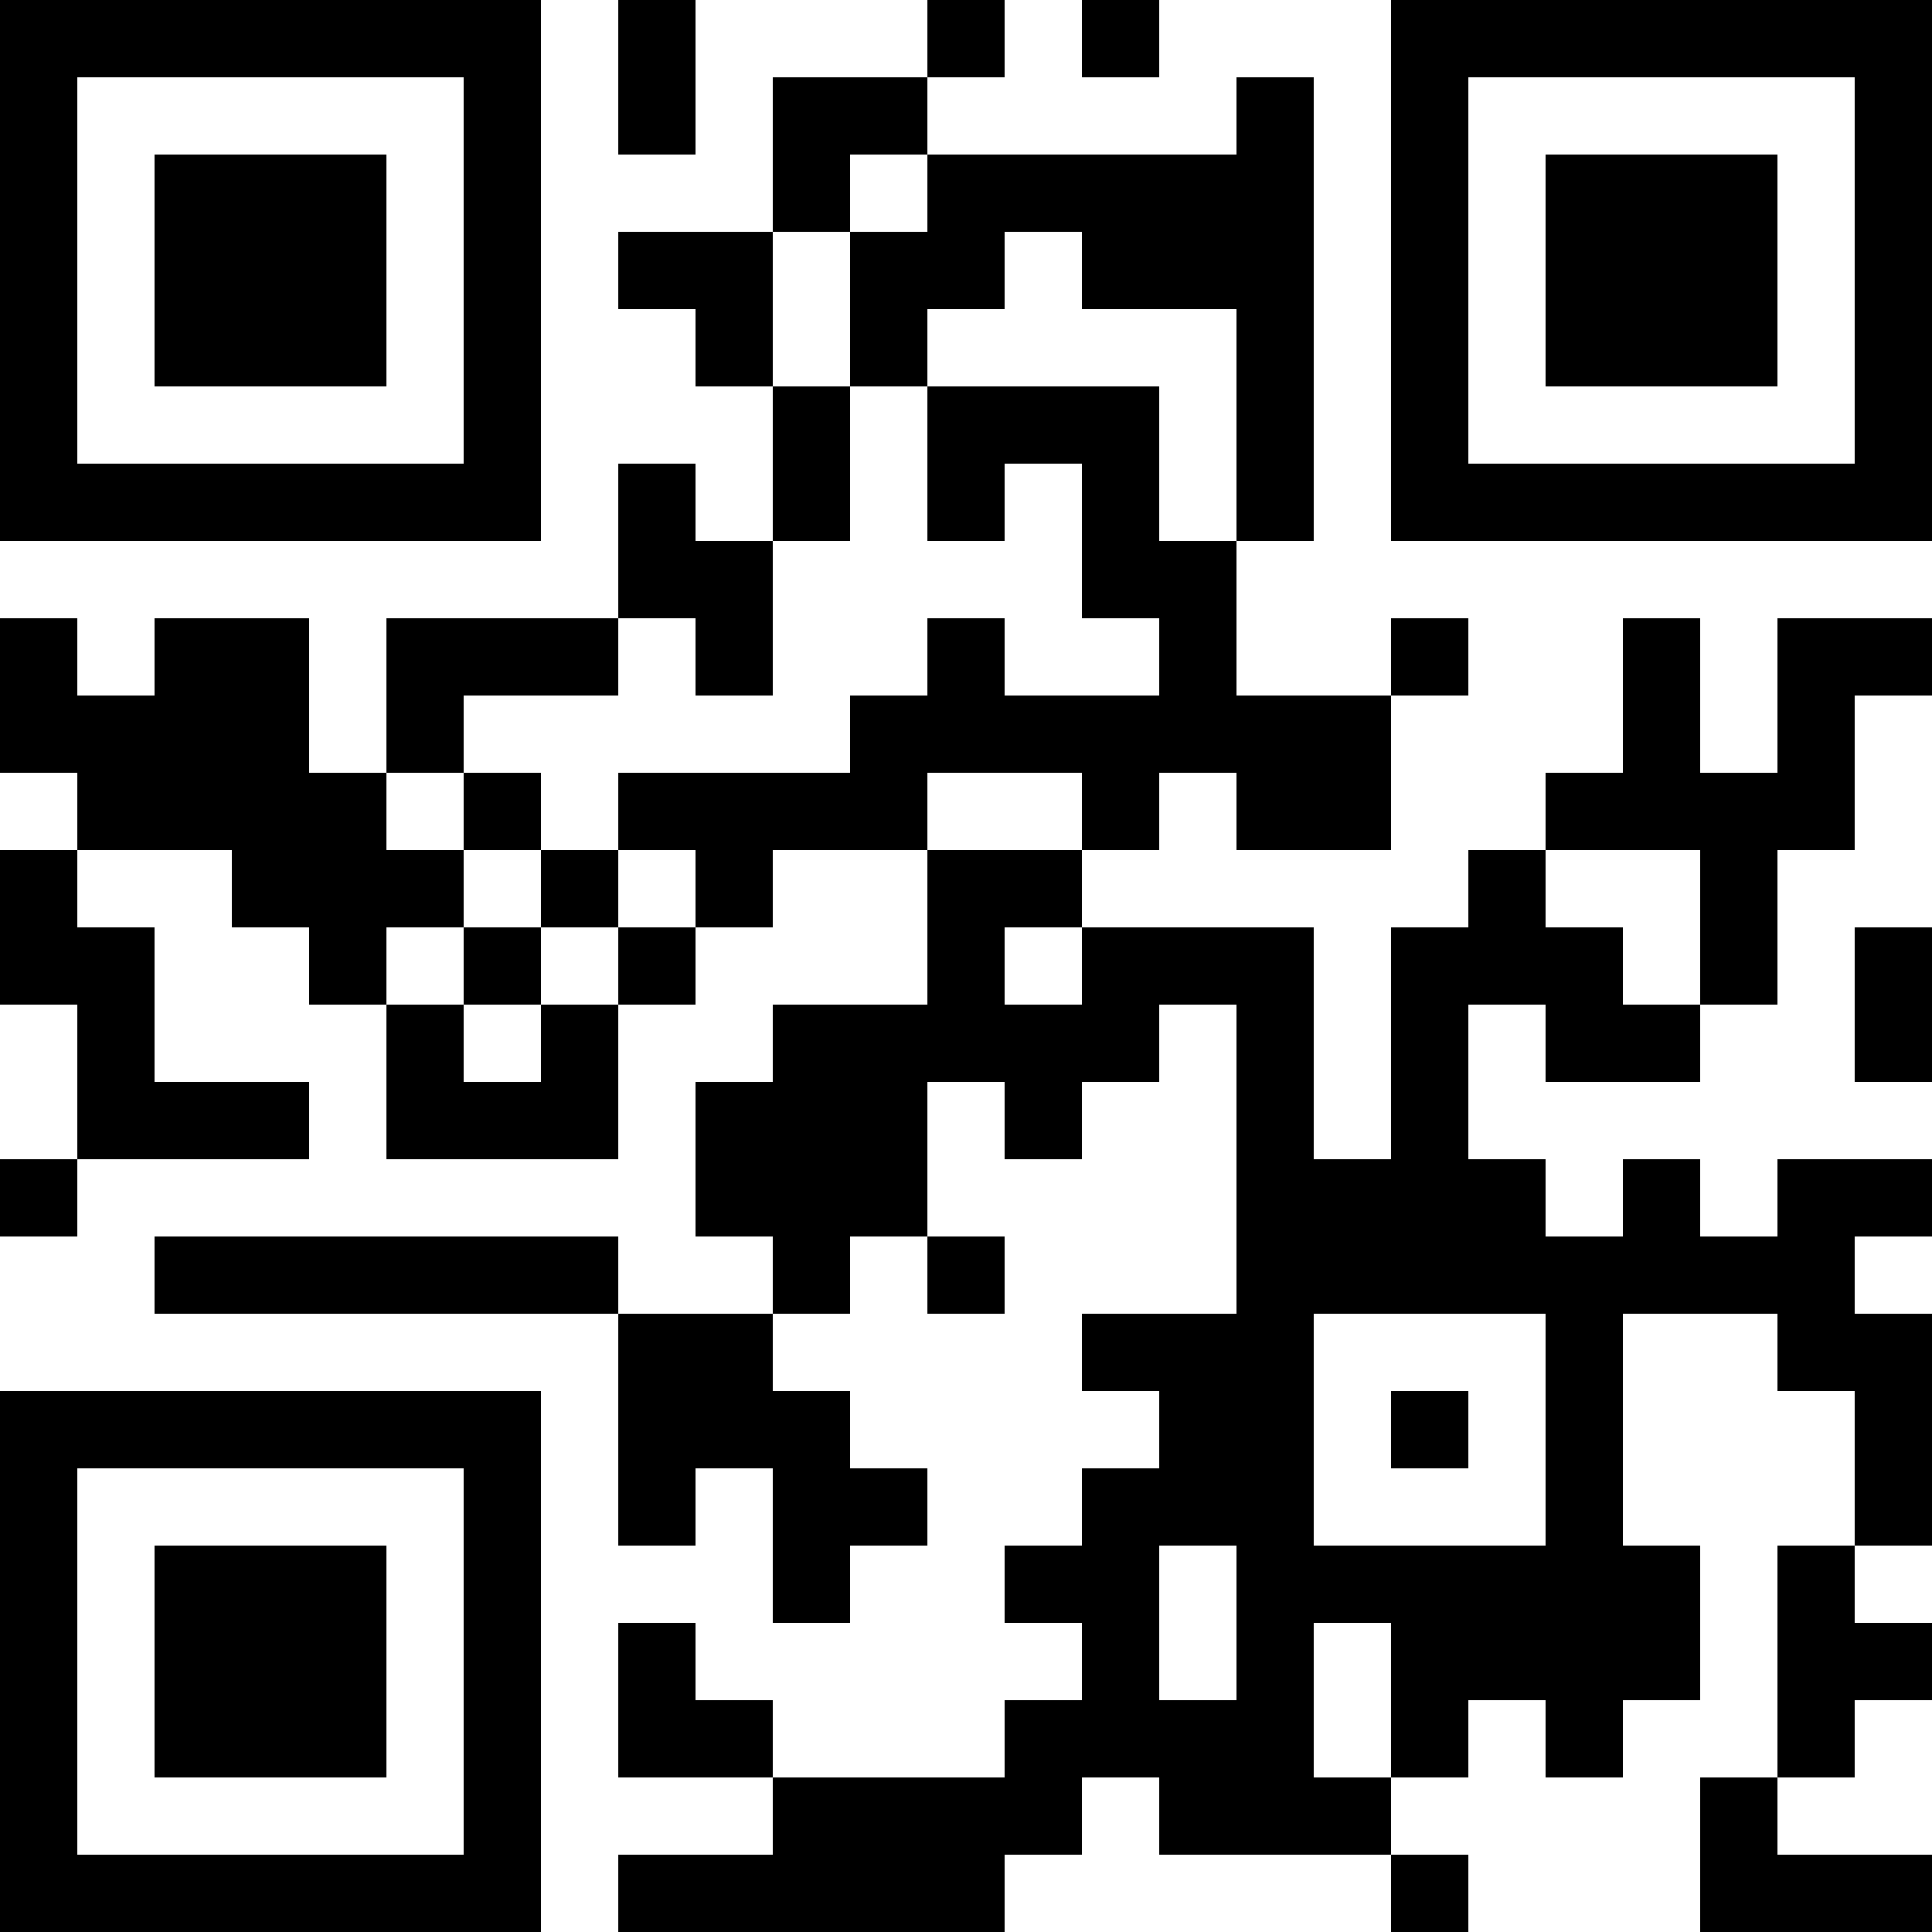
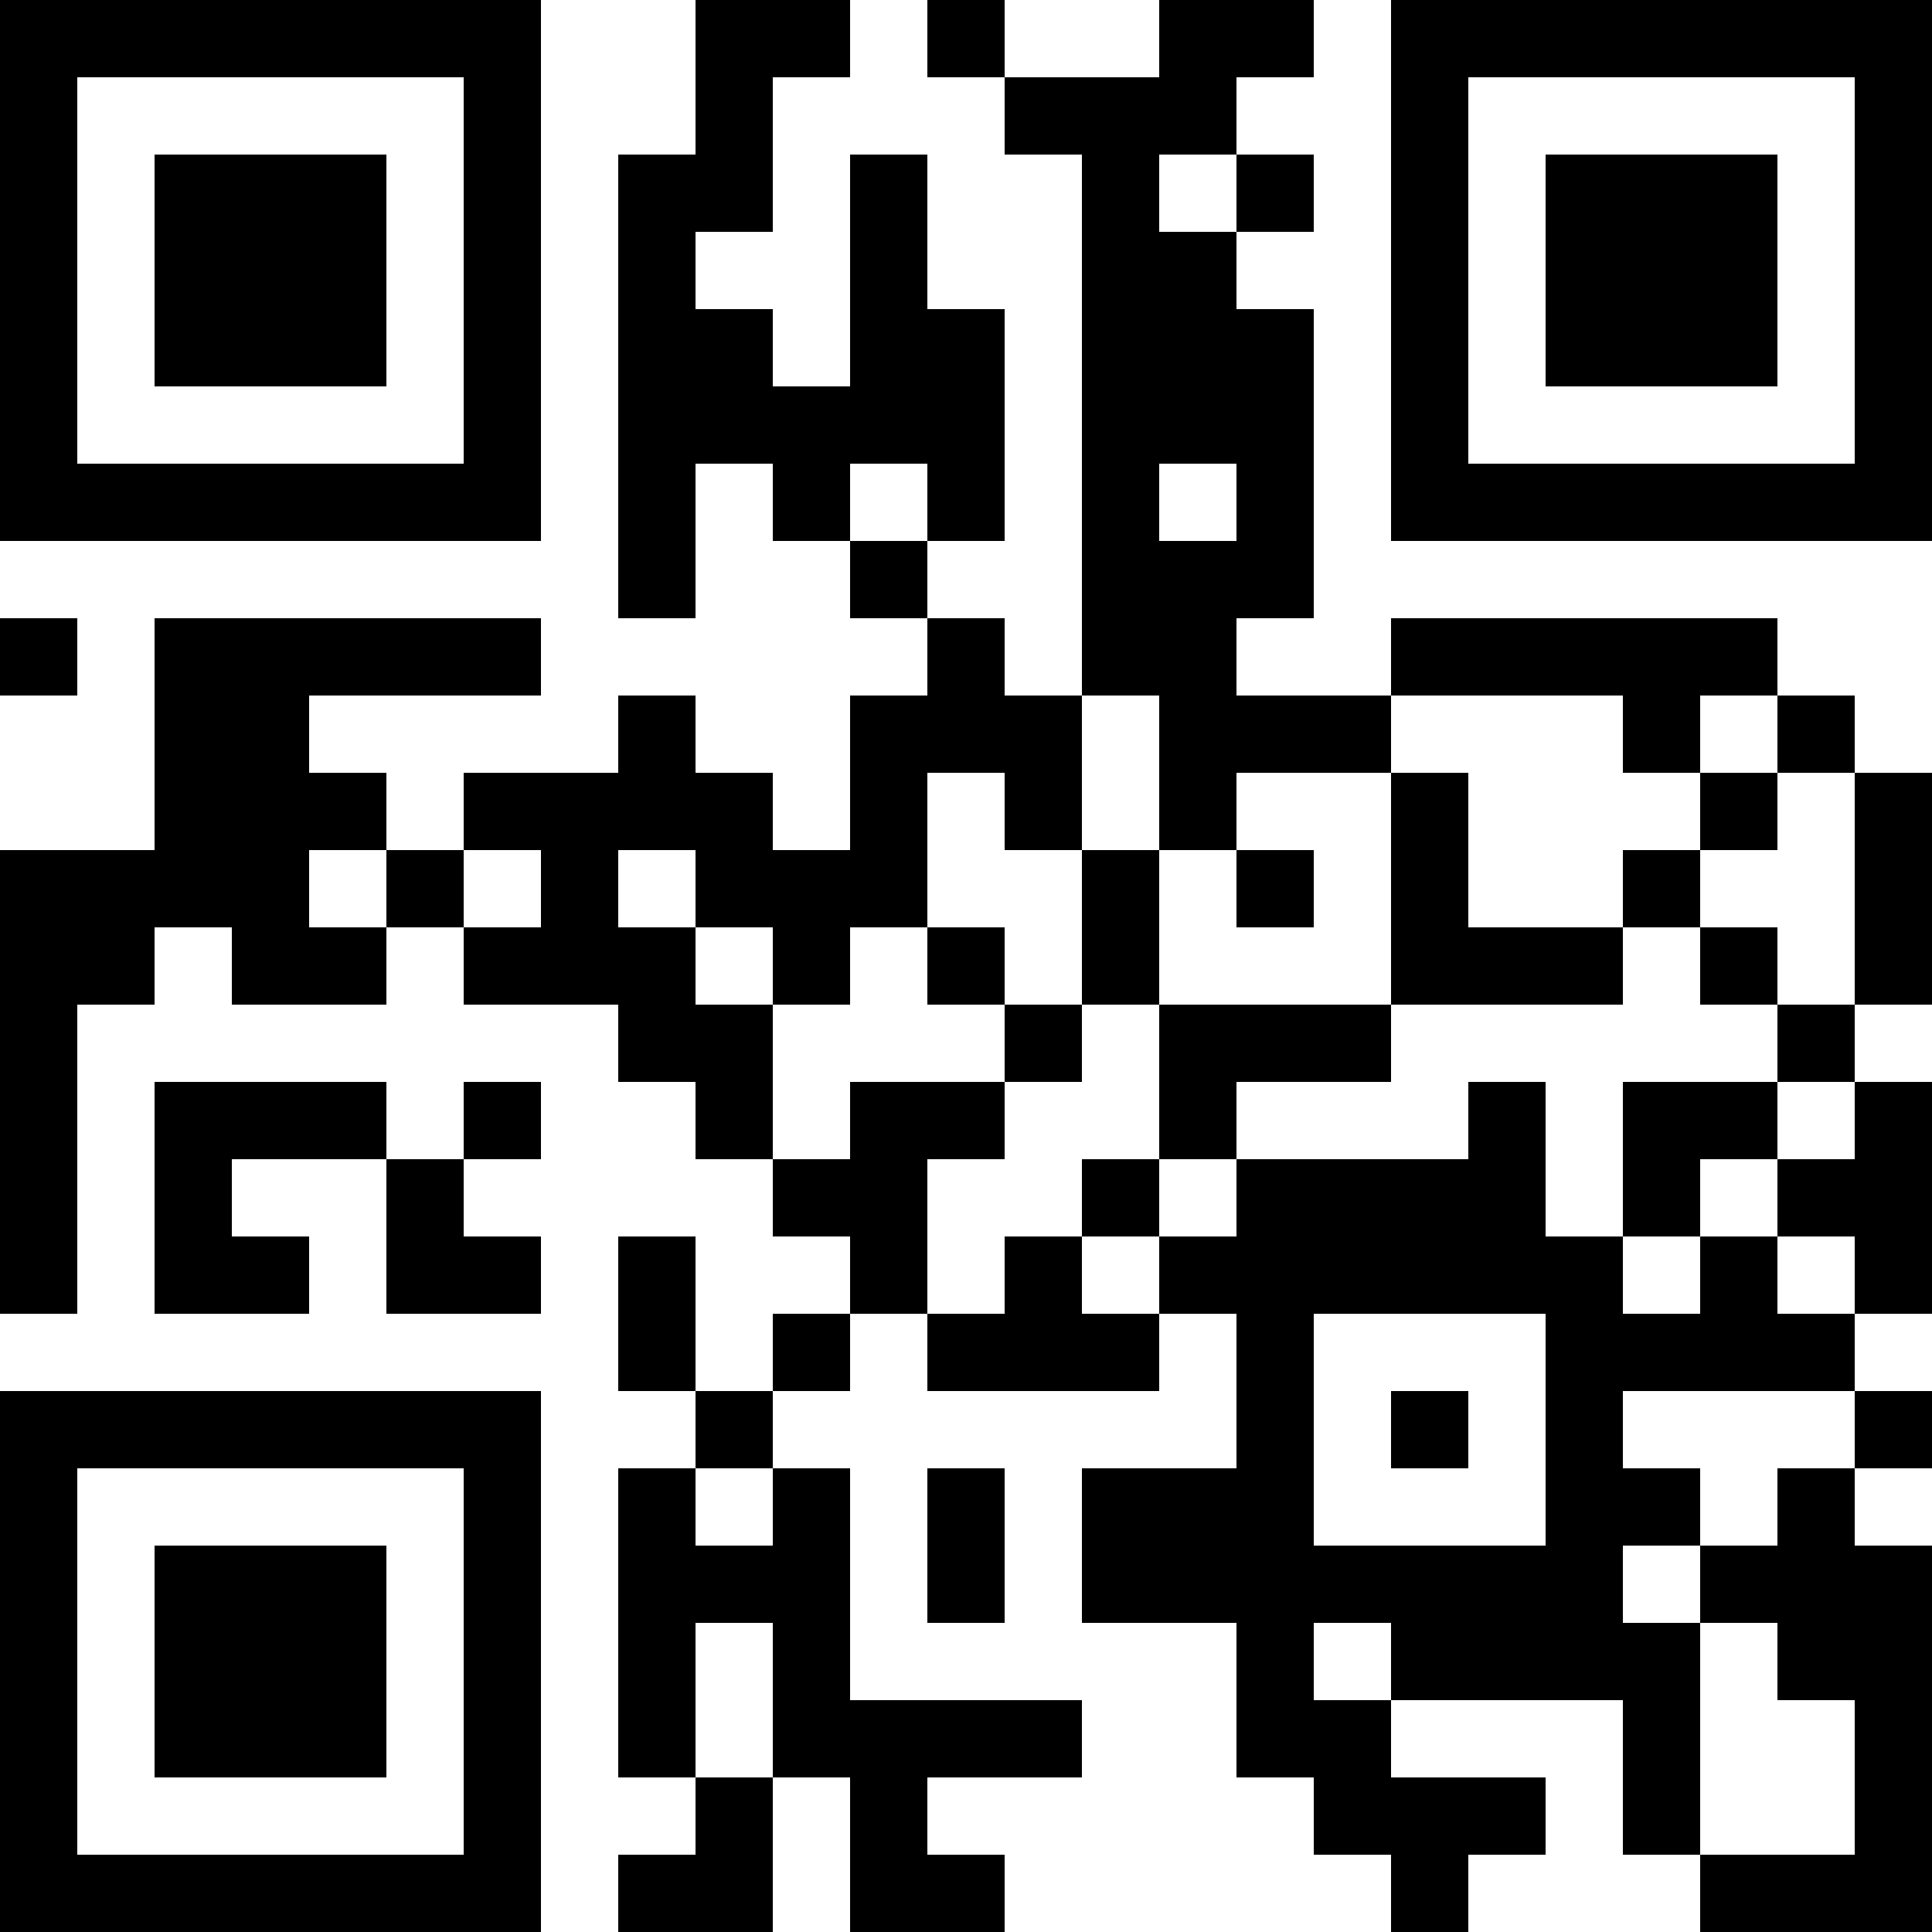
<svg xmlns="http://www.w3.org/2000/svg" version="1.1" width="200" height="200" viewBox="0 0 200 200">
  <rect x="0" y="0" width="200" height="200" fill="#ffffff" />
  <g transform="scale(8)">
    <g transform="translate(0,0)">
-       <path fill-rule="evenodd" d="M8 0L8 2L9 2L9 0ZM12 0L12 1L10 1L10 3L8 3L8 4L9 4L9 5L10 5L10 7L9 7L9 6L8 6L8 8L5 8L5 10L4 10L4 8L2 8L2 9L1 9L1 8L0 8L0 10L1 10L1 11L0 11L0 13L1 13L1 15L0 15L0 16L1 16L1 15L4 15L4 14L2 14L2 12L1 12L1 11L3 11L3 12L4 12L4 13L5 13L5 15L8 15L8 13L9 13L9 12L10 12L10 11L12 11L12 13L10 13L10 14L9 14L9 16L10 16L10 17L8 17L8 16L2 16L2 17L8 17L8 20L9 20L9 19L10 19L10 21L11 21L11 20L12 20L12 19L11 19L11 18L10 18L10 17L11 17L11 16L12 16L12 17L13 17L13 16L12 16L12 14L13 14L13 15L14 15L14 14L15 14L15 13L16 13L16 17L14 17L14 18L15 18L15 19L14 19L14 20L13 20L13 21L14 21L14 22L13 22L13 23L10 23L10 22L9 22L9 21L8 21L8 23L10 23L10 24L8 24L8 25L13 25L13 24L14 24L14 23L15 23L15 24L18 24L18 25L19 25L19 24L18 24L18 23L19 23L19 22L20 22L20 23L21 23L21 22L22 22L22 20L21 20L21 17L23 17L23 18L24 18L24 20L23 20L23 23L22 23L22 25L25 25L25 24L23 24L23 23L24 23L24 22L25 22L25 21L24 21L24 20L25 20L25 17L24 17L24 16L25 16L25 15L23 15L23 16L22 16L22 15L21 15L21 16L20 16L20 15L19 15L19 13L20 13L20 14L22 14L22 13L23 13L23 11L24 11L24 9L25 9L25 8L23 8L23 10L22 10L22 8L21 8L21 10L20 10L20 11L19 11L19 12L18 12L18 15L17 15L17 12L14 12L14 11L15 11L15 10L16 10L16 11L18 11L18 9L19 9L19 8L18 8L18 9L16 9L16 7L17 7L17 1L16 1L16 2L12 2L12 1L13 1L13 0ZM14 0L14 1L15 1L15 0ZM11 2L11 3L10 3L10 5L11 5L11 7L10 7L10 9L9 9L9 8L8 8L8 9L6 9L6 10L5 10L5 11L6 11L6 12L5 12L5 13L6 13L6 14L7 14L7 13L8 13L8 12L9 12L9 11L8 11L8 10L11 10L11 9L12 9L12 8L13 8L13 9L15 9L15 8L14 8L14 6L13 6L13 7L12 7L12 5L15 5L15 7L16 7L16 4L14 4L14 3L13 3L13 4L12 4L12 5L11 5L11 3L12 3L12 2ZM6 10L6 11L7 11L7 12L6 12L6 13L7 13L7 12L8 12L8 11L7 11L7 10ZM12 10L12 11L14 11L14 10ZM20 11L20 12L21 12L21 13L22 13L22 11ZM13 12L13 13L14 13L14 12ZM24 12L24 14L25 14L25 12ZM17 17L17 20L20 20L20 17ZM18 18L18 19L19 19L19 18ZM15 20L15 22L16 22L16 20ZM17 21L17 23L18 23L18 21ZM0 0L0 7L7 7L7 0ZM1 1L1 6L6 6L6 1ZM2 2L2 5L5 5L5 2ZM18 0L18 7L25 7L25 0ZM19 1L19 6L24 6L24 1ZM20 2L20 5L23 5L23 2ZM0 18L0 25L7 25L7 18ZM1 19L1 24L6 24L6 19ZM2 20L2 23L5 23L5 20Z" fill="#000000" />
+       <path fill-rule="evenodd" d="M9 0L9 2L8 2L8 8L9 8L9 6L10 6L10 7L11 7L11 8L12 8L12 9L11 9L11 11L10 11L10 10L9 10L9 9L8 9L8 10L6 10L6 11L5 11L5 10L4 10L4 9L7 9L7 8L2 8L2 11L0 11L0 17L1 17L1 13L2 13L2 12L3 12L3 13L5 13L5 12L6 12L6 13L8 13L8 14L9 14L9 15L10 15L10 16L11 16L11 17L10 17L10 18L9 18L9 16L8 16L8 18L9 18L9 19L8 19L8 23L9 23L9 24L8 24L8 25L10 25L10 23L11 23L11 25L13 25L13 24L12 24L12 23L14 23L14 22L11 22L11 19L10 19L10 18L11 18L11 17L12 17L12 18L15 18L15 17L16 17L16 19L14 19L14 21L16 21L16 23L17 23L17 24L18 24L18 25L19 25L19 24L20 24L20 23L18 23L18 22L21 22L21 24L22 24L22 25L25 25L25 20L24 20L24 19L25 19L25 18L24 18L24 17L25 17L25 14L24 14L24 13L25 13L25 10L24 10L24 9L23 9L23 8L18 8L18 9L16 9L16 8L17 8L17 4L16 4L16 3L17 3L17 2L16 2L16 1L17 1L17 0L15 0L15 1L13 1L13 0L12 0L12 1L13 1L13 2L14 2L14 9L13 9L13 8L12 8L12 7L13 7L13 4L12 4L12 2L11 2L11 5L10 5L10 4L9 4L9 3L10 3L10 1L11 1L11 0ZM15 2L15 3L16 3L16 2ZM11 6L11 7L12 7L12 6ZM15 6L15 7L16 7L16 6ZM0 8L0 9L1 9L1 8ZM14 9L14 11L13 11L13 10L12 10L12 12L11 12L11 13L10 13L10 12L9 12L9 11L8 11L8 12L9 12L9 13L10 13L10 15L11 15L11 14L13 14L13 15L12 15L12 17L13 17L13 16L14 16L14 17L15 17L15 16L16 16L16 15L19 15L19 14L20 14L20 16L21 16L21 17L22 17L22 16L23 16L23 17L24 17L24 16L23 16L23 15L24 15L24 14L23 14L23 13L24 13L24 10L23 10L23 9L22 9L22 10L21 10L21 9L18 9L18 10L16 10L16 11L15 11L15 9ZM18 10L18 13L15 13L15 11L14 11L14 13L13 13L13 12L12 12L12 13L13 13L13 14L14 14L14 13L15 13L15 15L14 15L14 16L15 16L15 15L16 15L16 14L18 14L18 13L21 13L21 12L22 12L22 13L23 13L23 12L22 12L22 11L23 11L23 10L22 10L22 11L21 11L21 12L19 12L19 10ZM4 11L4 12L5 12L5 11ZM6 11L6 12L7 12L7 11ZM16 11L16 12L17 12L17 11ZM2 14L2 17L4 17L4 16L3 16L3 15L5 15L5 17L7 17L7 16L6 16L6 15L7 15L7 14L6 14L6 15L5 15L5 14ZM21 14L21 16L22 16L22 15L23 15L23 14ZM17 17L17 20L20 20L20 17ZM18 18L18 19L19 19L19 18ZM21 18L21 19L22 19L22 20L21 20L21 21L22 21L22 24L24 24L24 22L23 22L23 21L22 21L22 20L23 20L23 19L24 19L24 18ZM9 19L9 20L10 20L10 19ZM12 19L12 21L13 21L13 19ZM9 21L9 23L10 23L10 21ZM17 21L17 22L18 22L18 21ZM0 0L0 7L7 7L7 0ZM1 1L1 6L6 6L6 1ZM2 2L2 5L5 5L5 2ZM18 0L18 7L25 7L25 0ZM19 1L19 6L24 6L24 1ZM20 2L20 5L23 5L23 2ZM0 18L0 25L7 25L7 18ZM1 19L1 24L6 24L6 19ZM2 20L2 23L5 23L5 20Z" fill="#000000" />
    </g>
  </g>
</svg>
